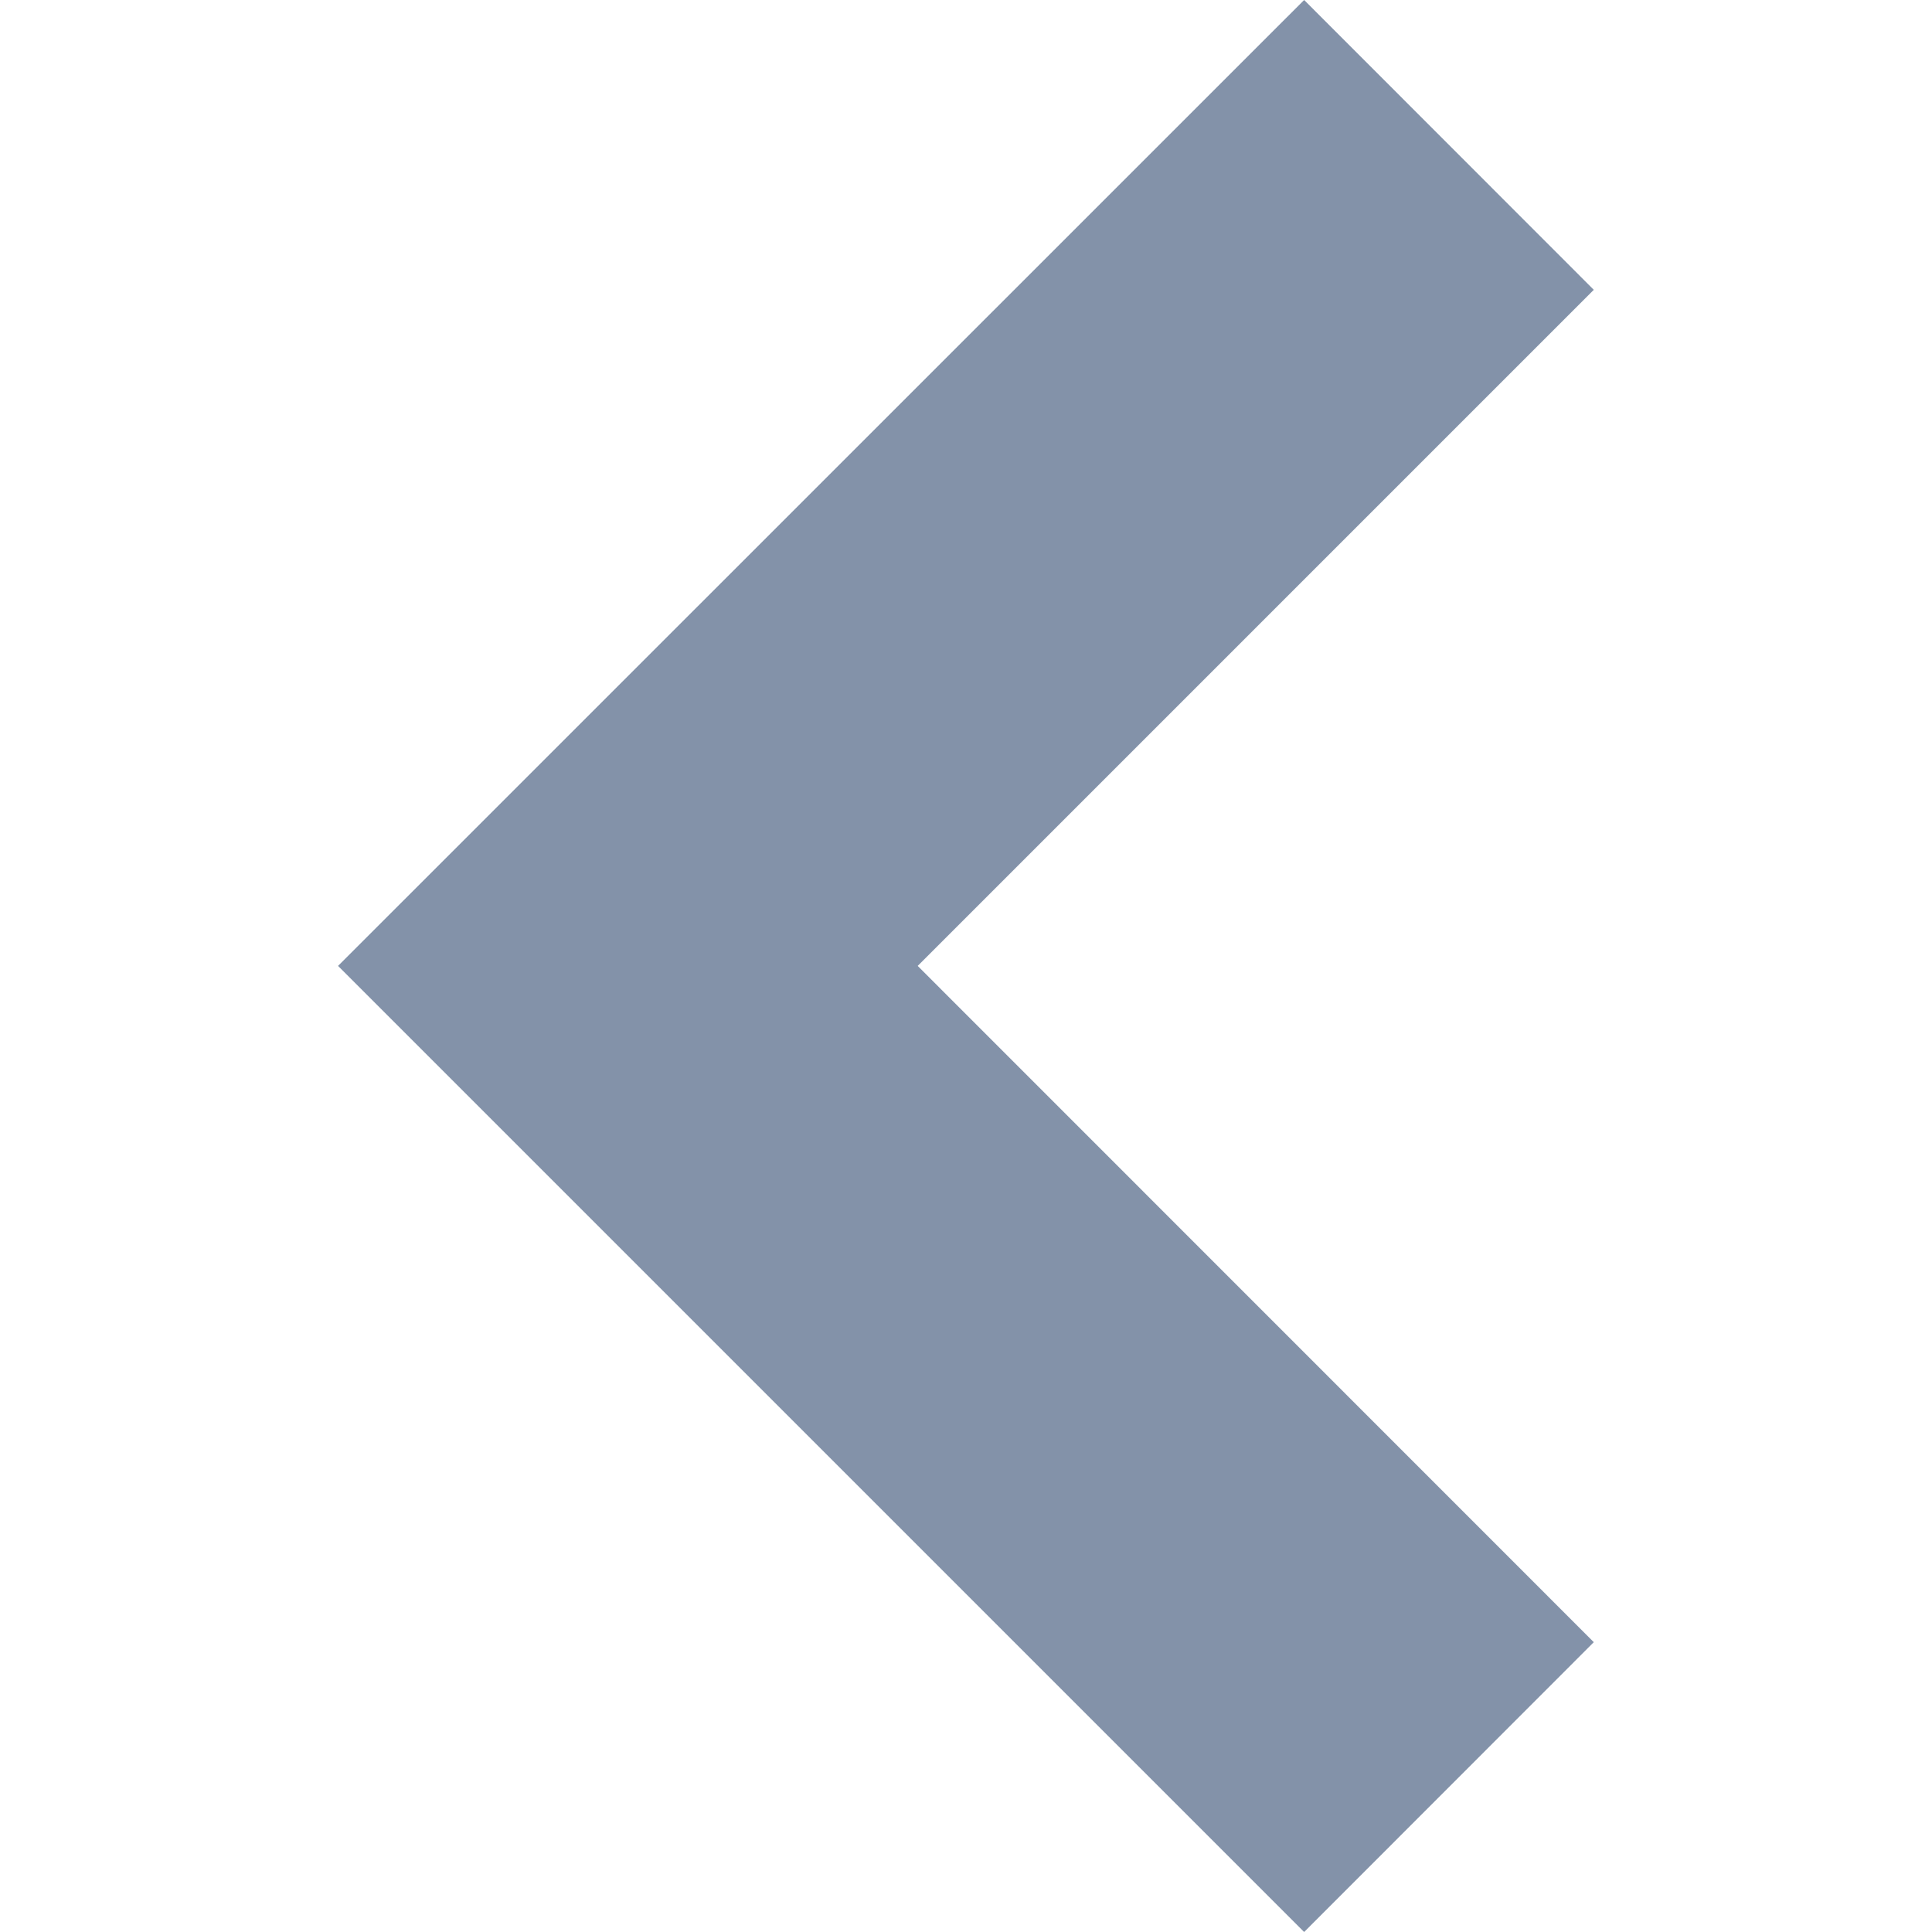
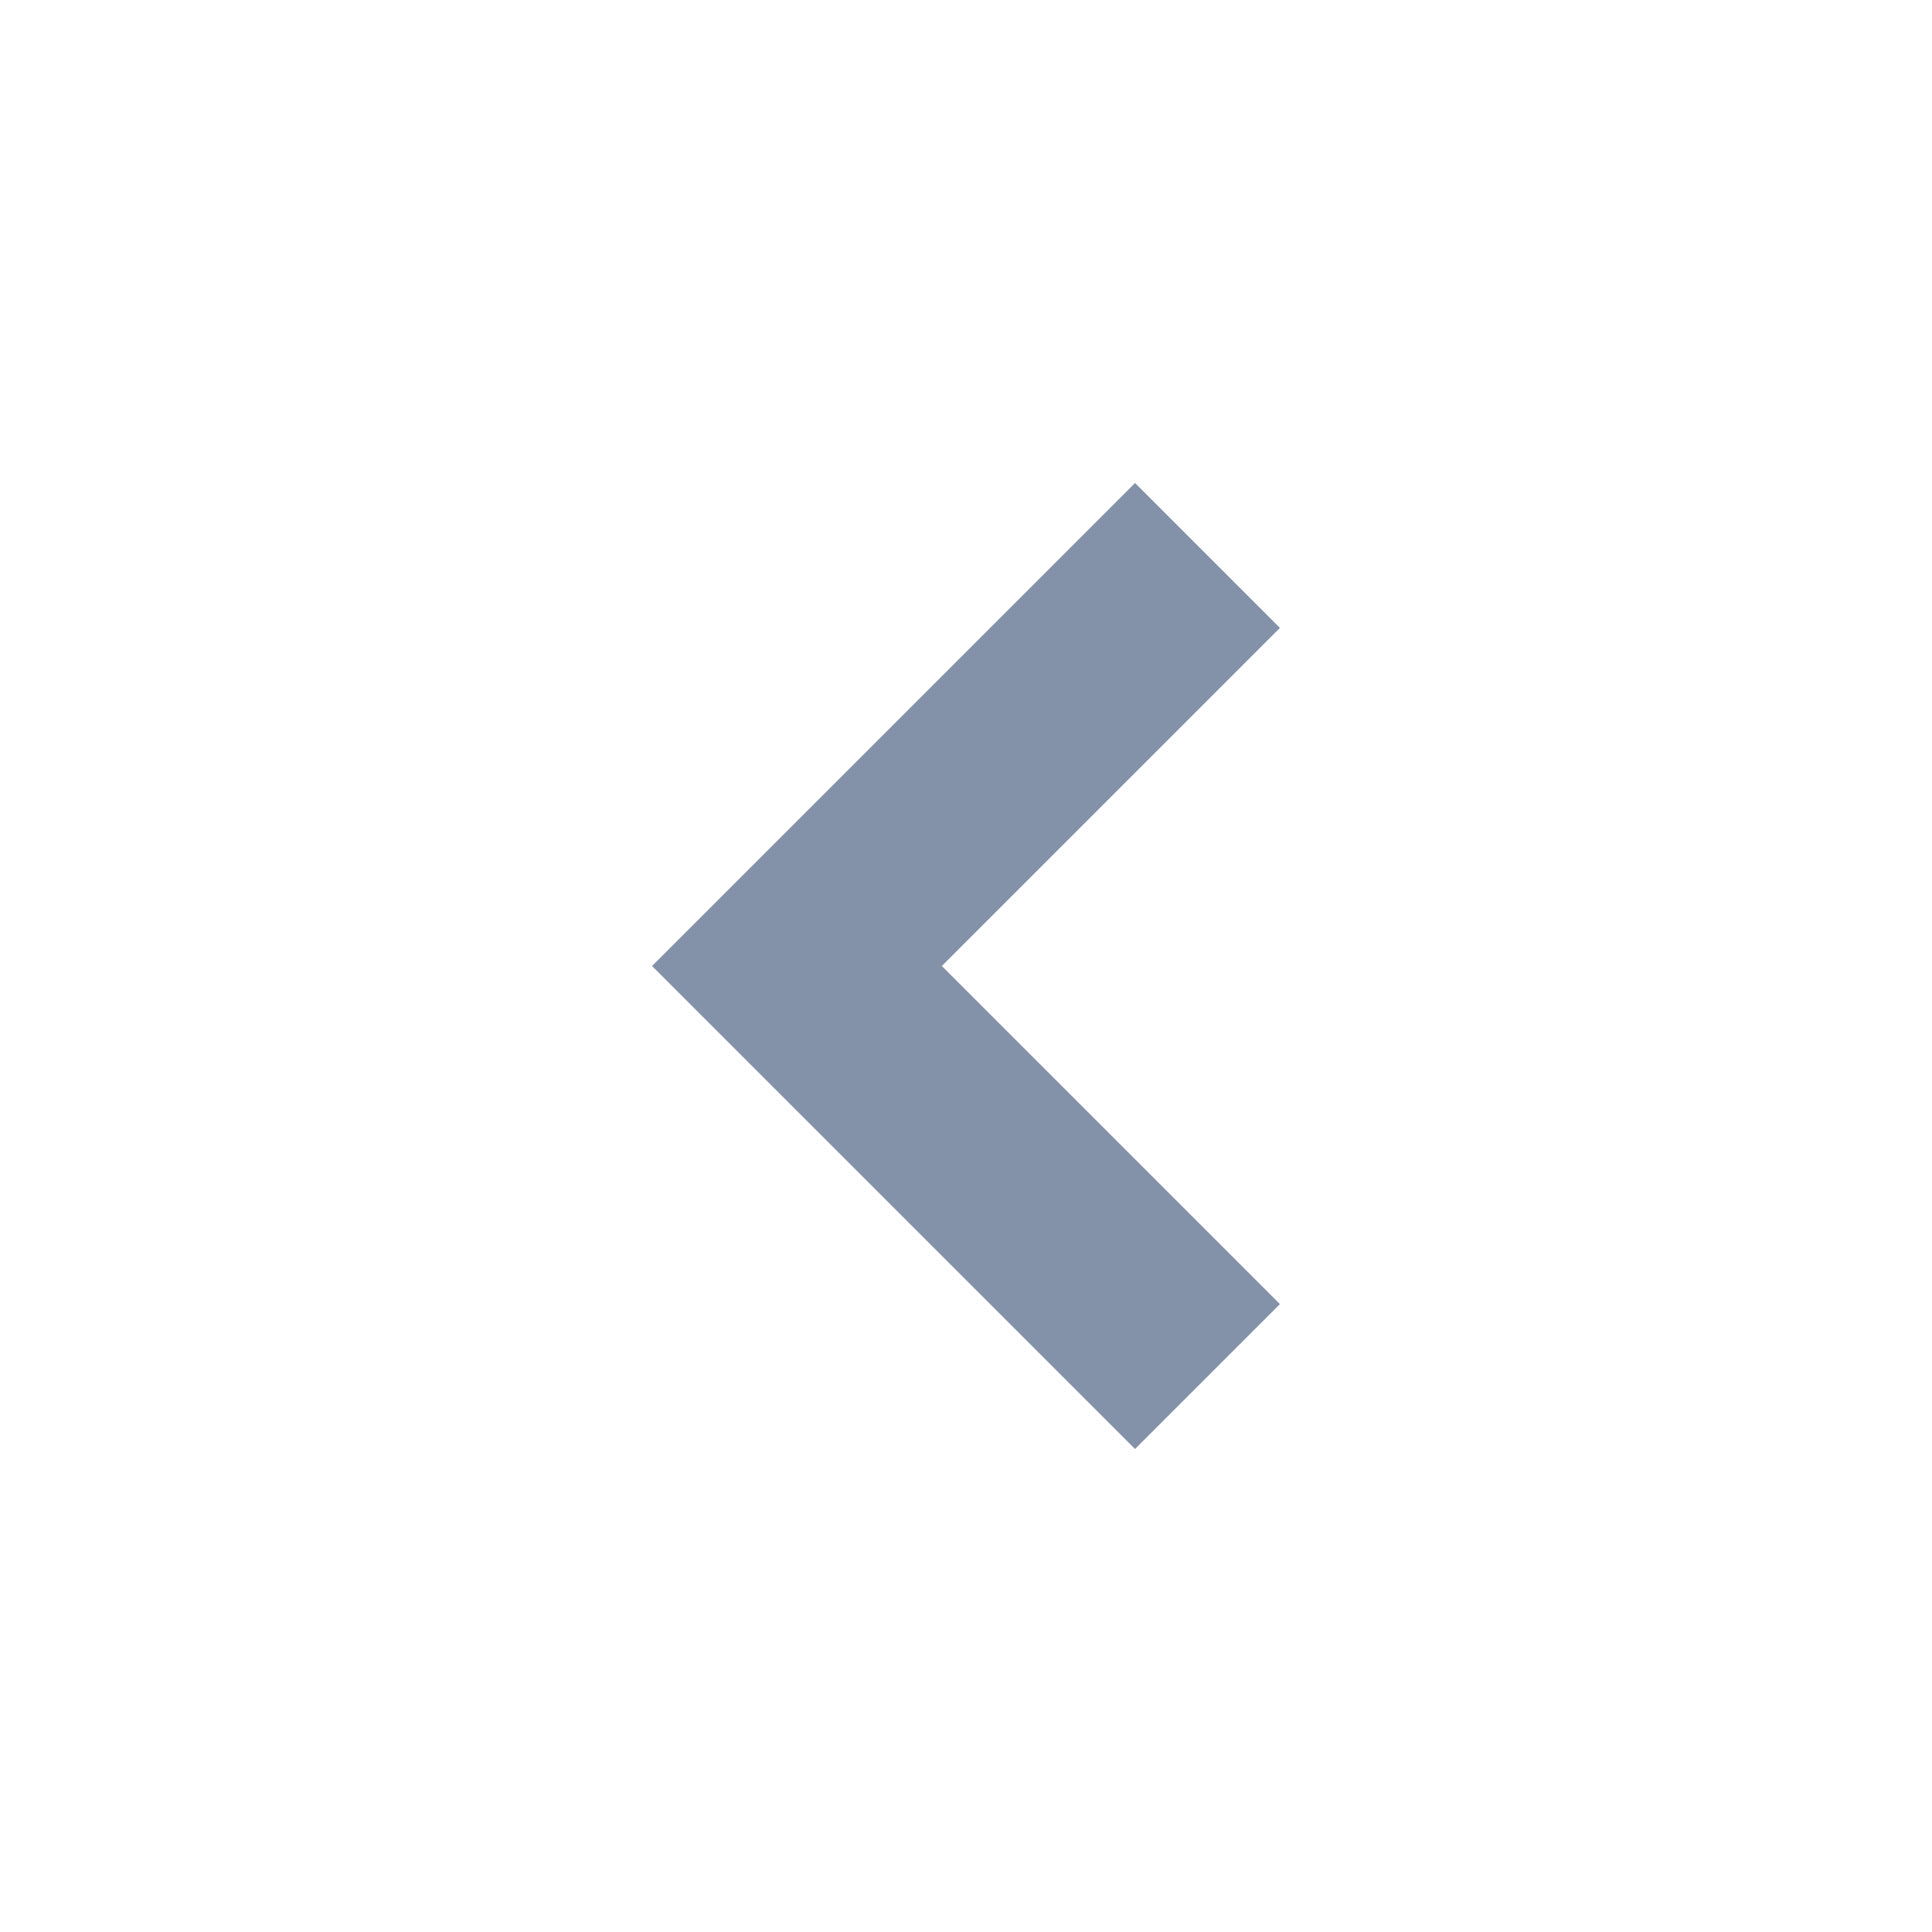
- <svg xmlns="http://www.w3.org/2000/svg" version="1.1" id="Ebene_1" x="0px" y="0px" viewBox="0 0 1133.9 1133.9" enable-background="new 0 0 1133.9 1133.9" xml:space="preserve">
-   <polygon id="arrow_x5F_left" fill="#8392A9" points="538.6,566.9 935.4,170.1 765.4,0 198.4,566.9 765.4,1133.9 935.4,963.8 " />
+ <svg xmlns="http://www.w3.org/2000/svg" version="1.1" id="Ebene_1" x="0px" y="0px" viewBox="0 0 800 800" enable-background="new 0 0 800 800" xml:space="preserve">
+   <polygon id="arrow_x5F_left" fill="#8392A9" points="390,400 530,260 470,200 270,400 470,600 530,540 " />
</svg>
